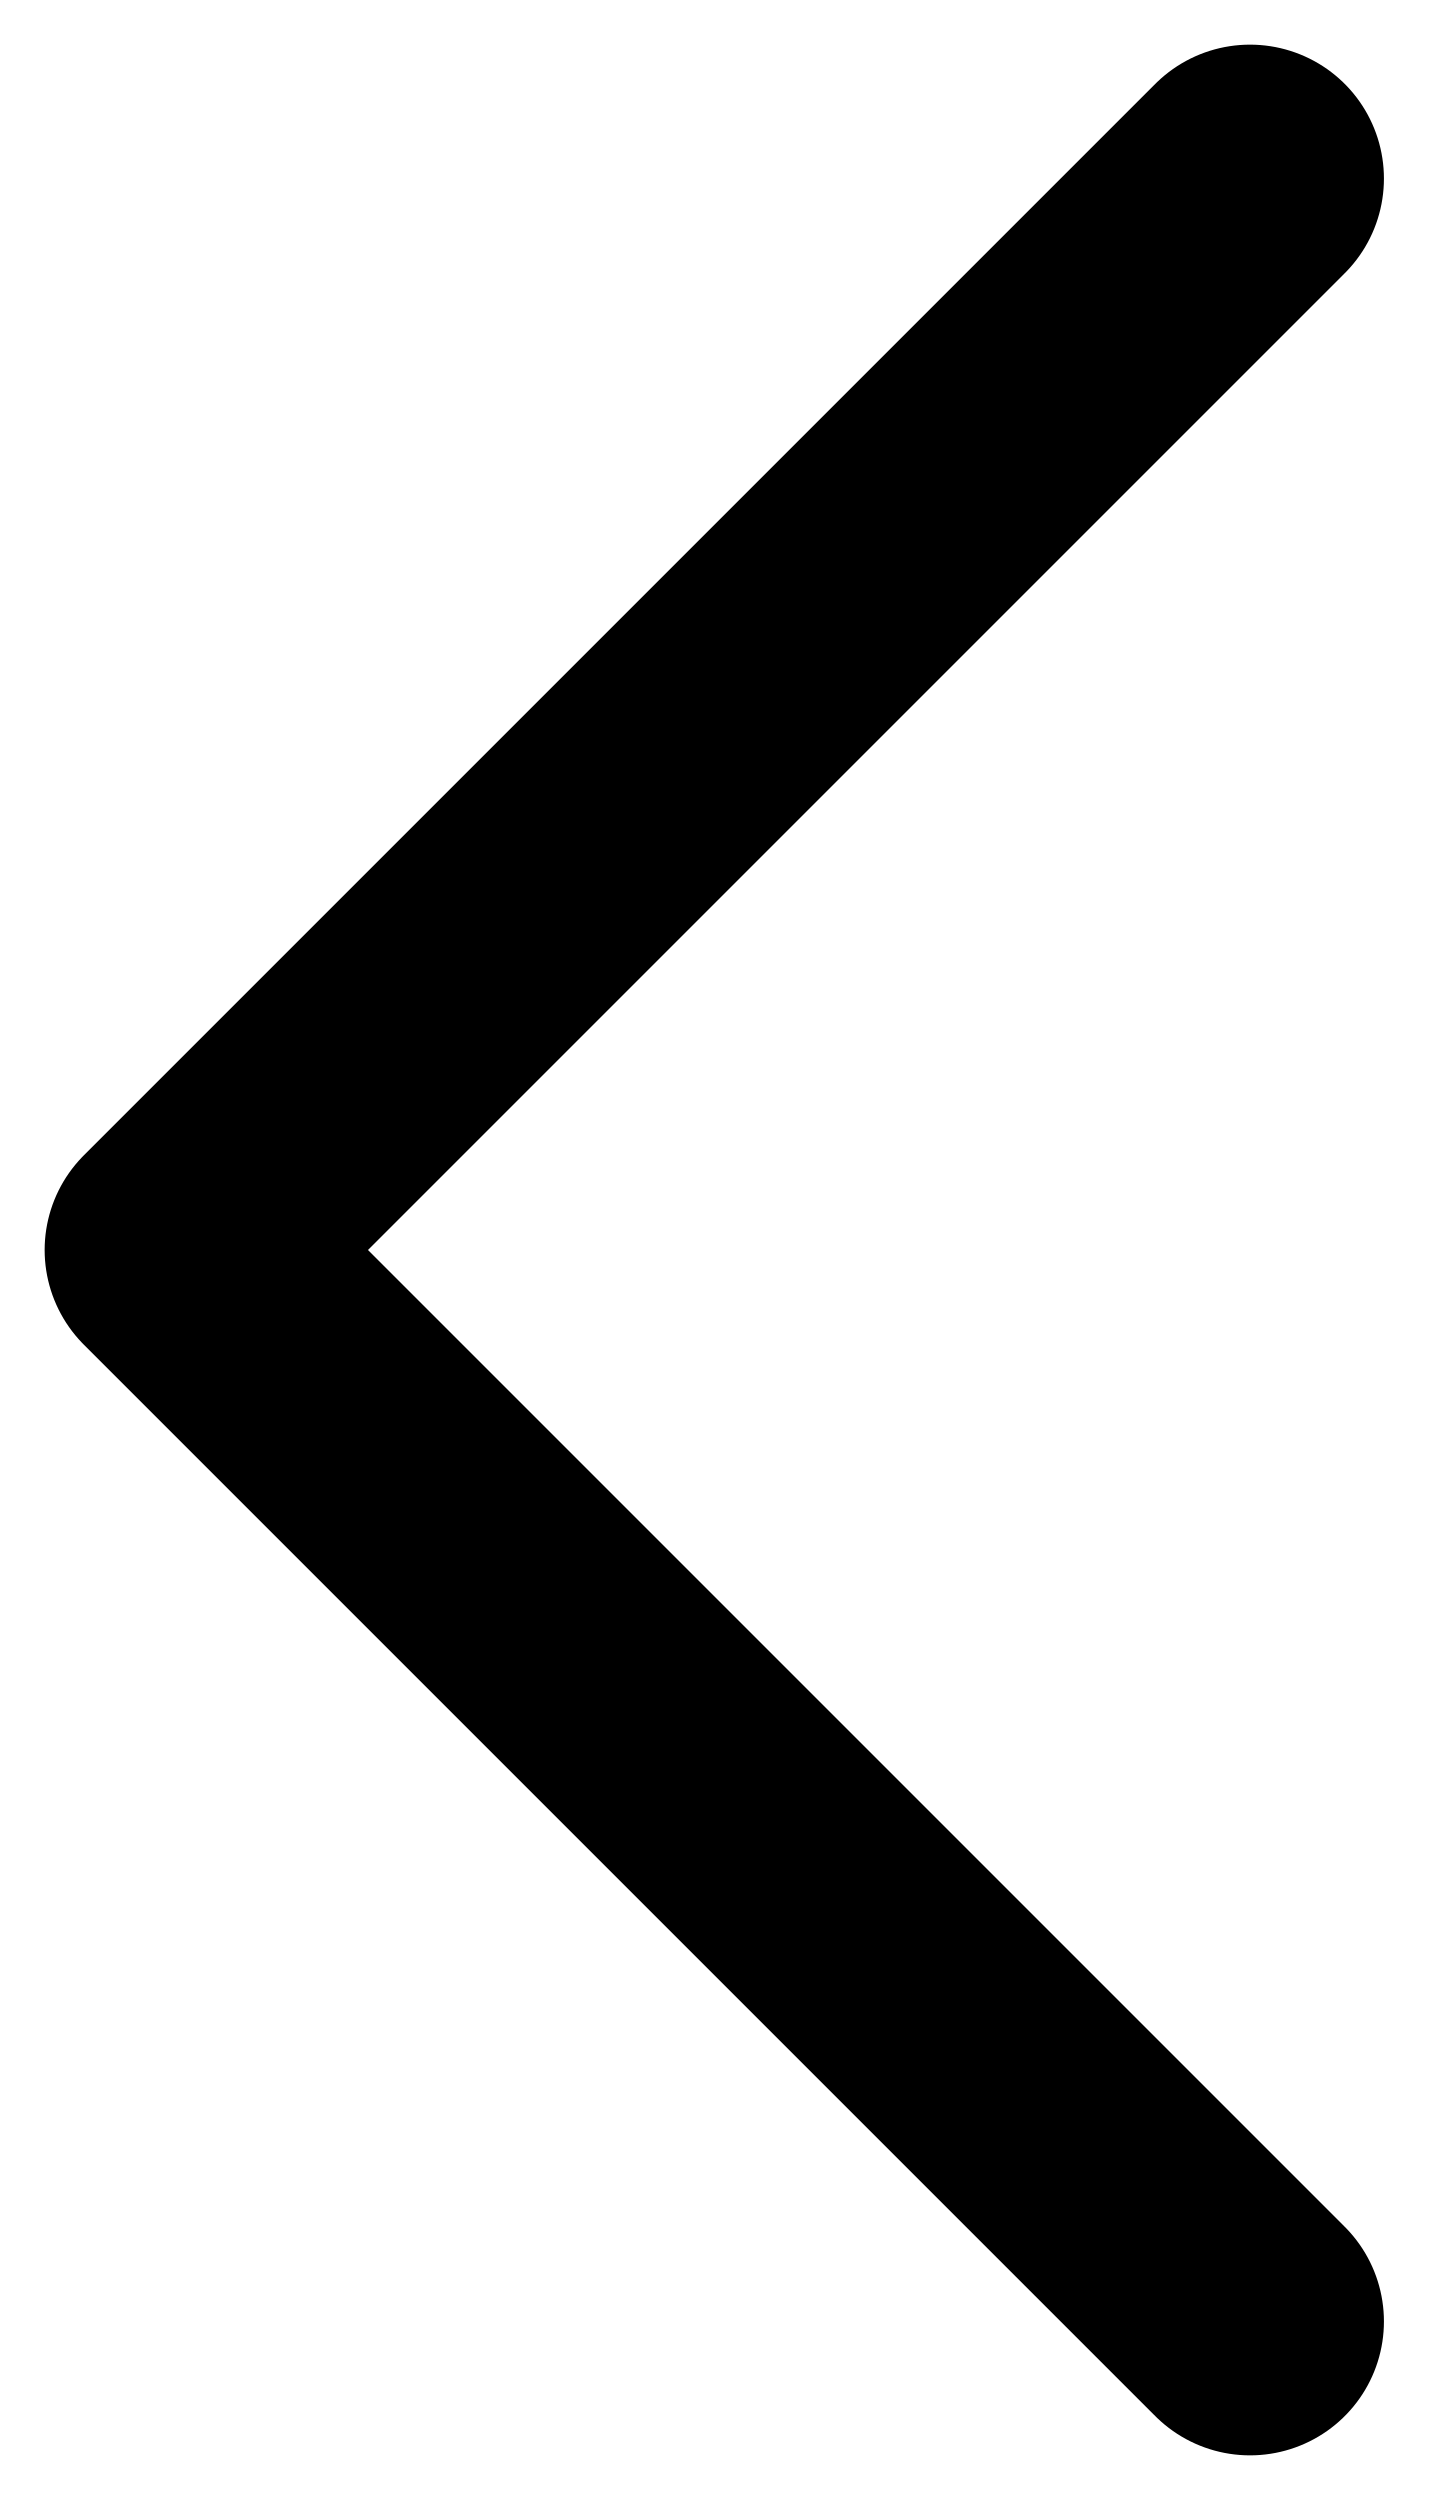
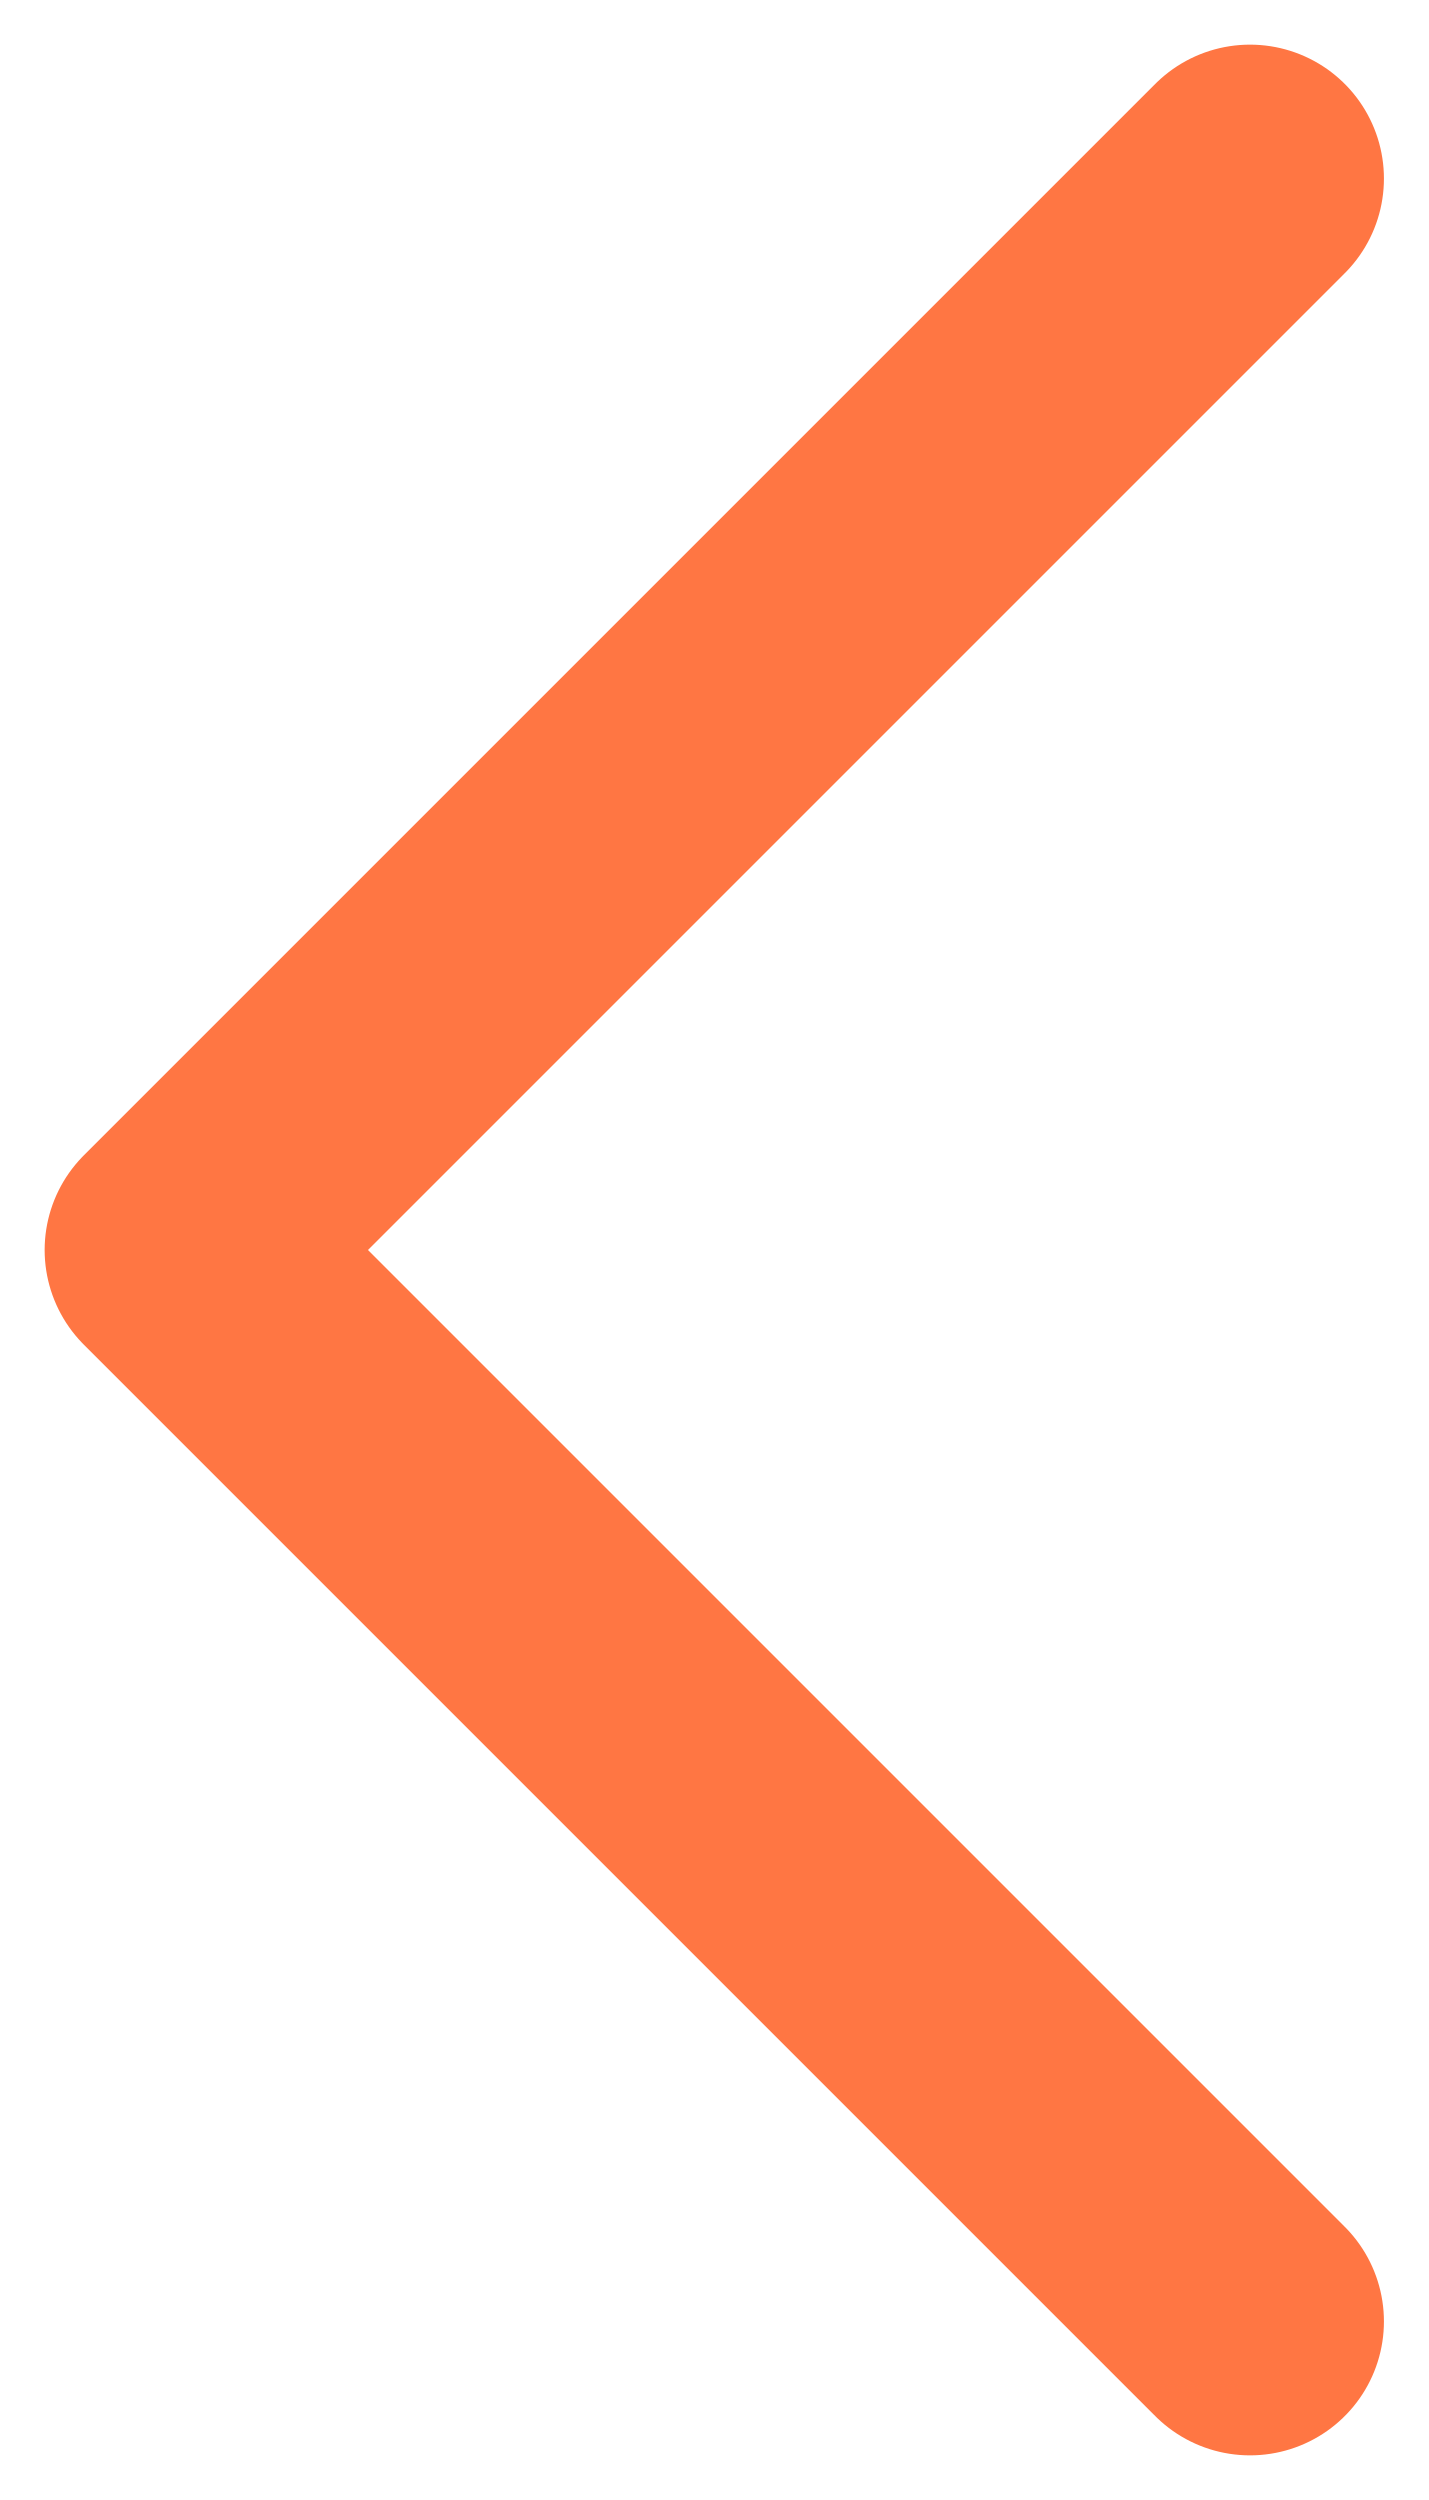
<svg xmlns="http://www.w3.org/2000/svg" width="8" height="14" viewBox="0 0 8 14" fill="none">
-   <path d="M7 1L1 7L7 13" stroke="black" stroke-width="1.5" stroke-linecap="round" stroke-linejoin="round" />
+   <path d="M7 1L1 7L7 13" stroke="#FF7643" stroke-width="1.5" stroke-linecap="round" stroke-linejoin="round" />
</svg>
